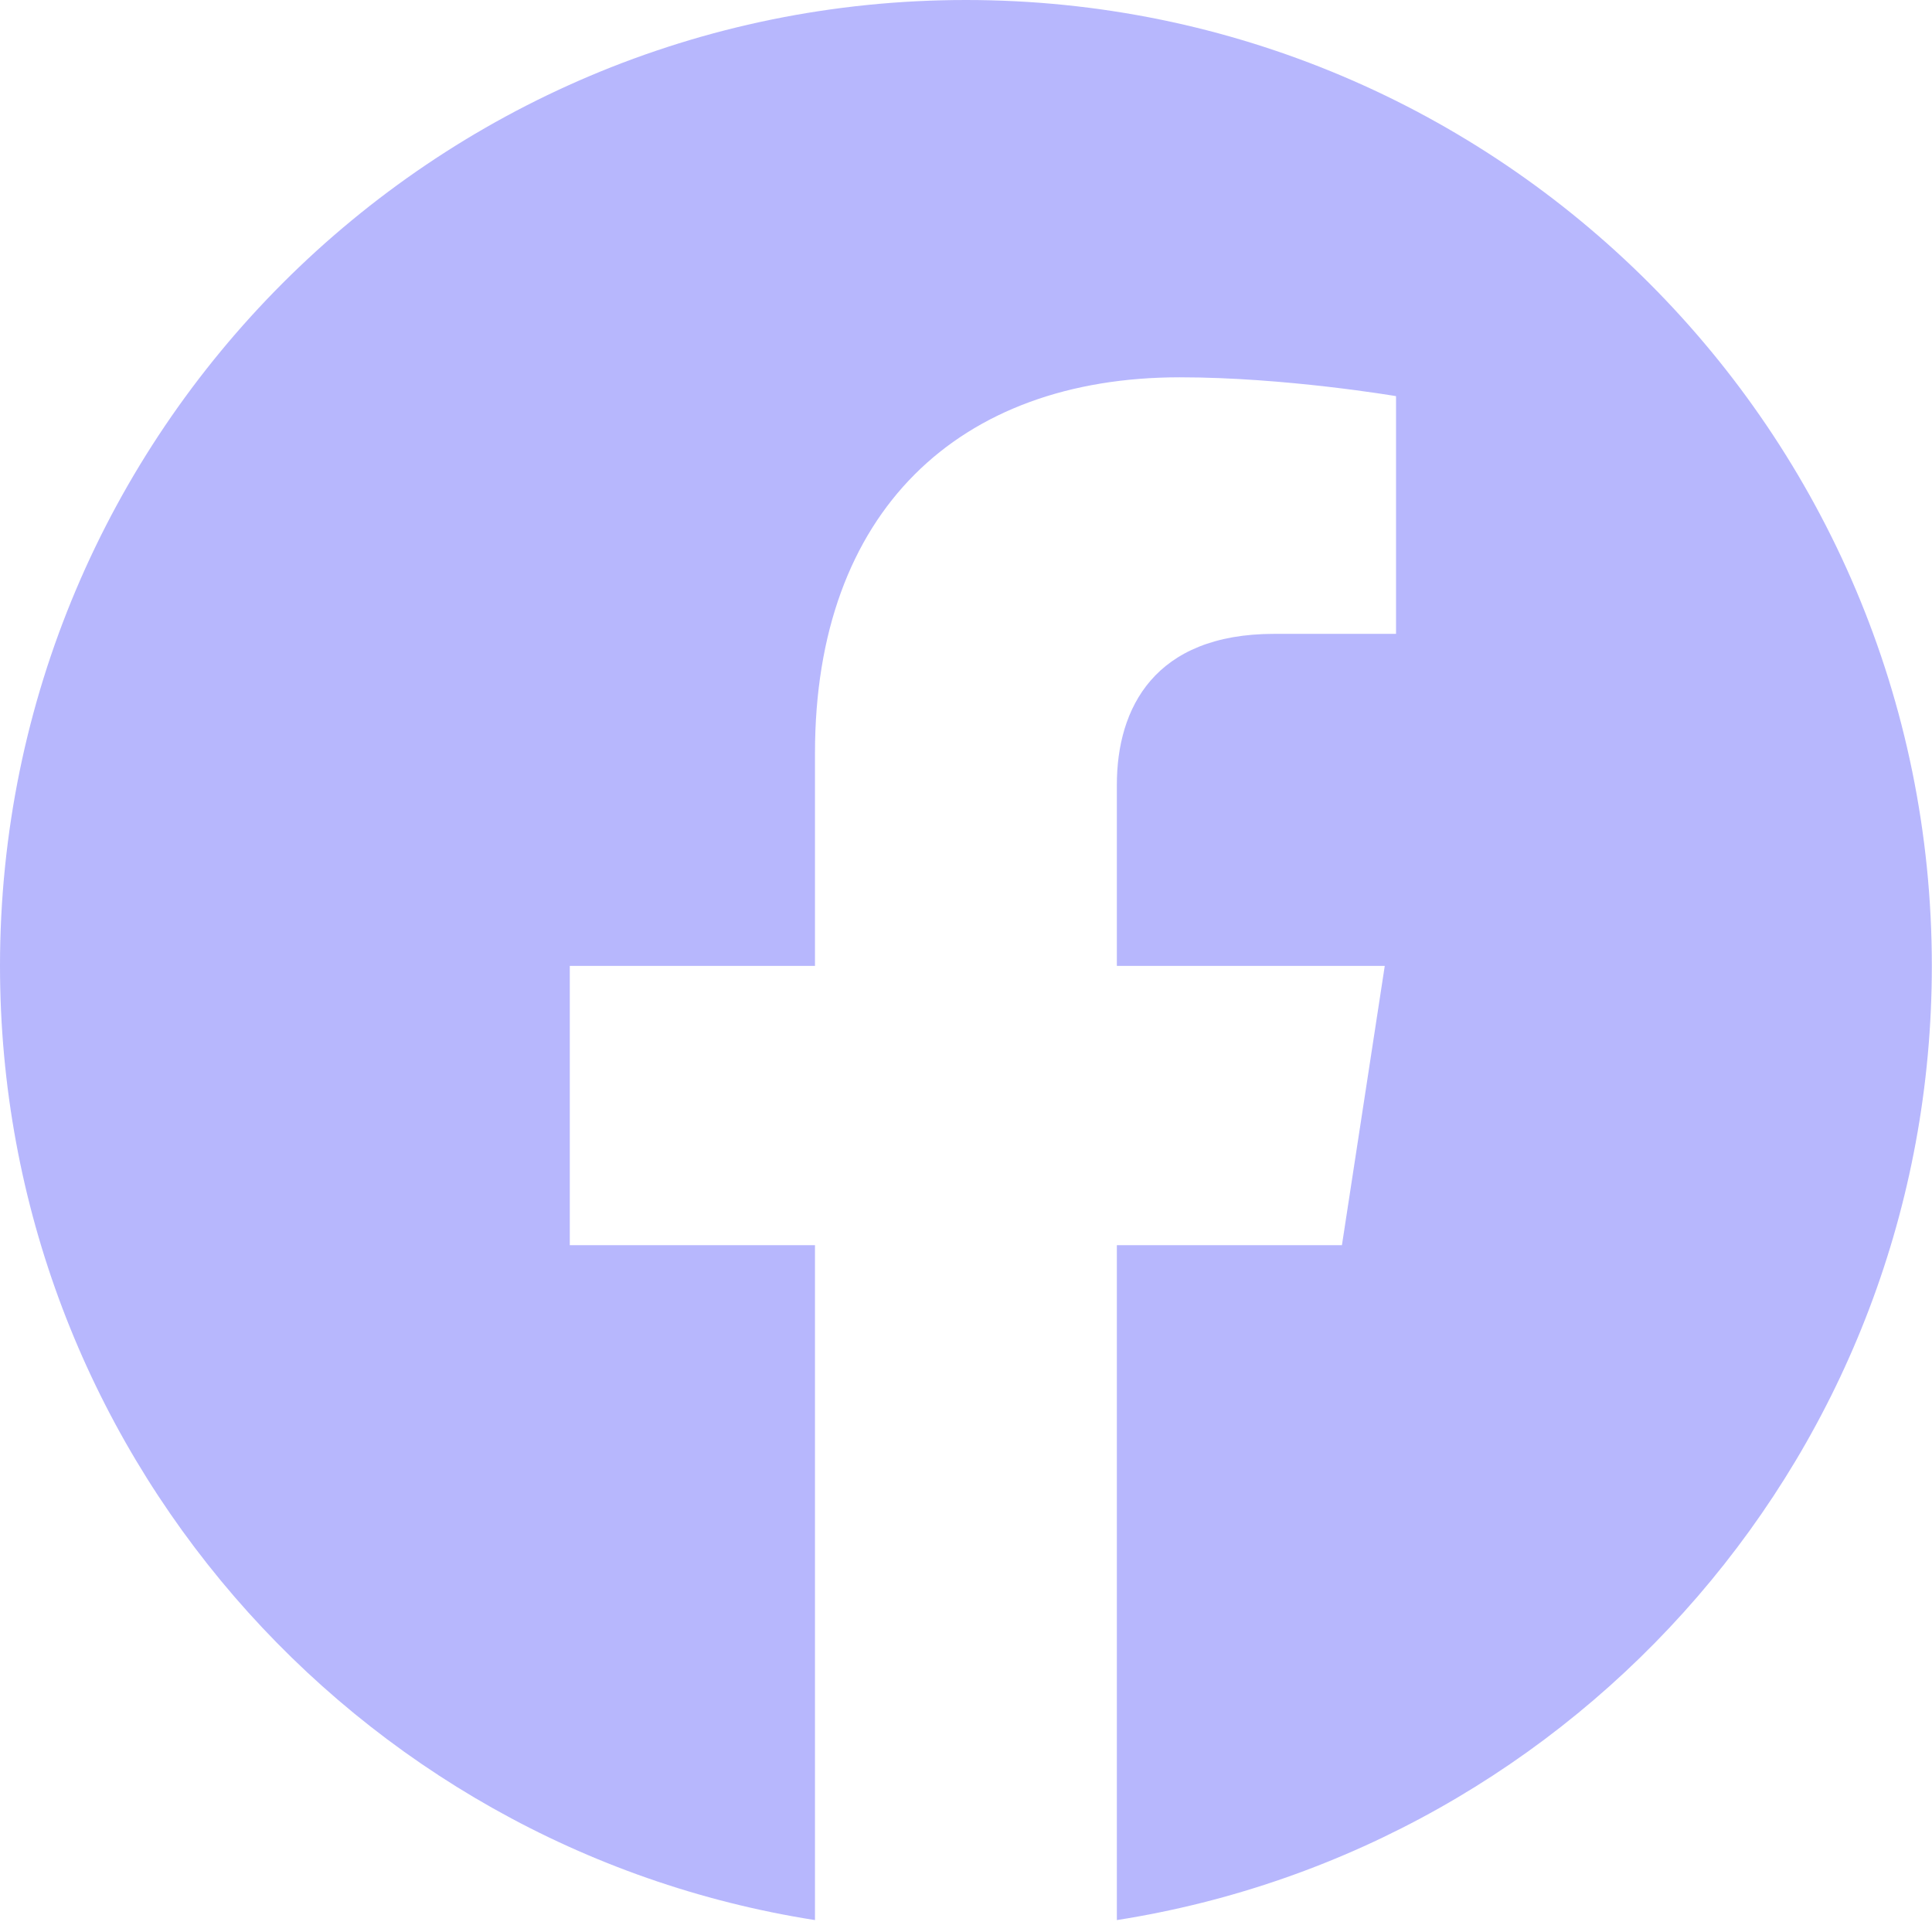
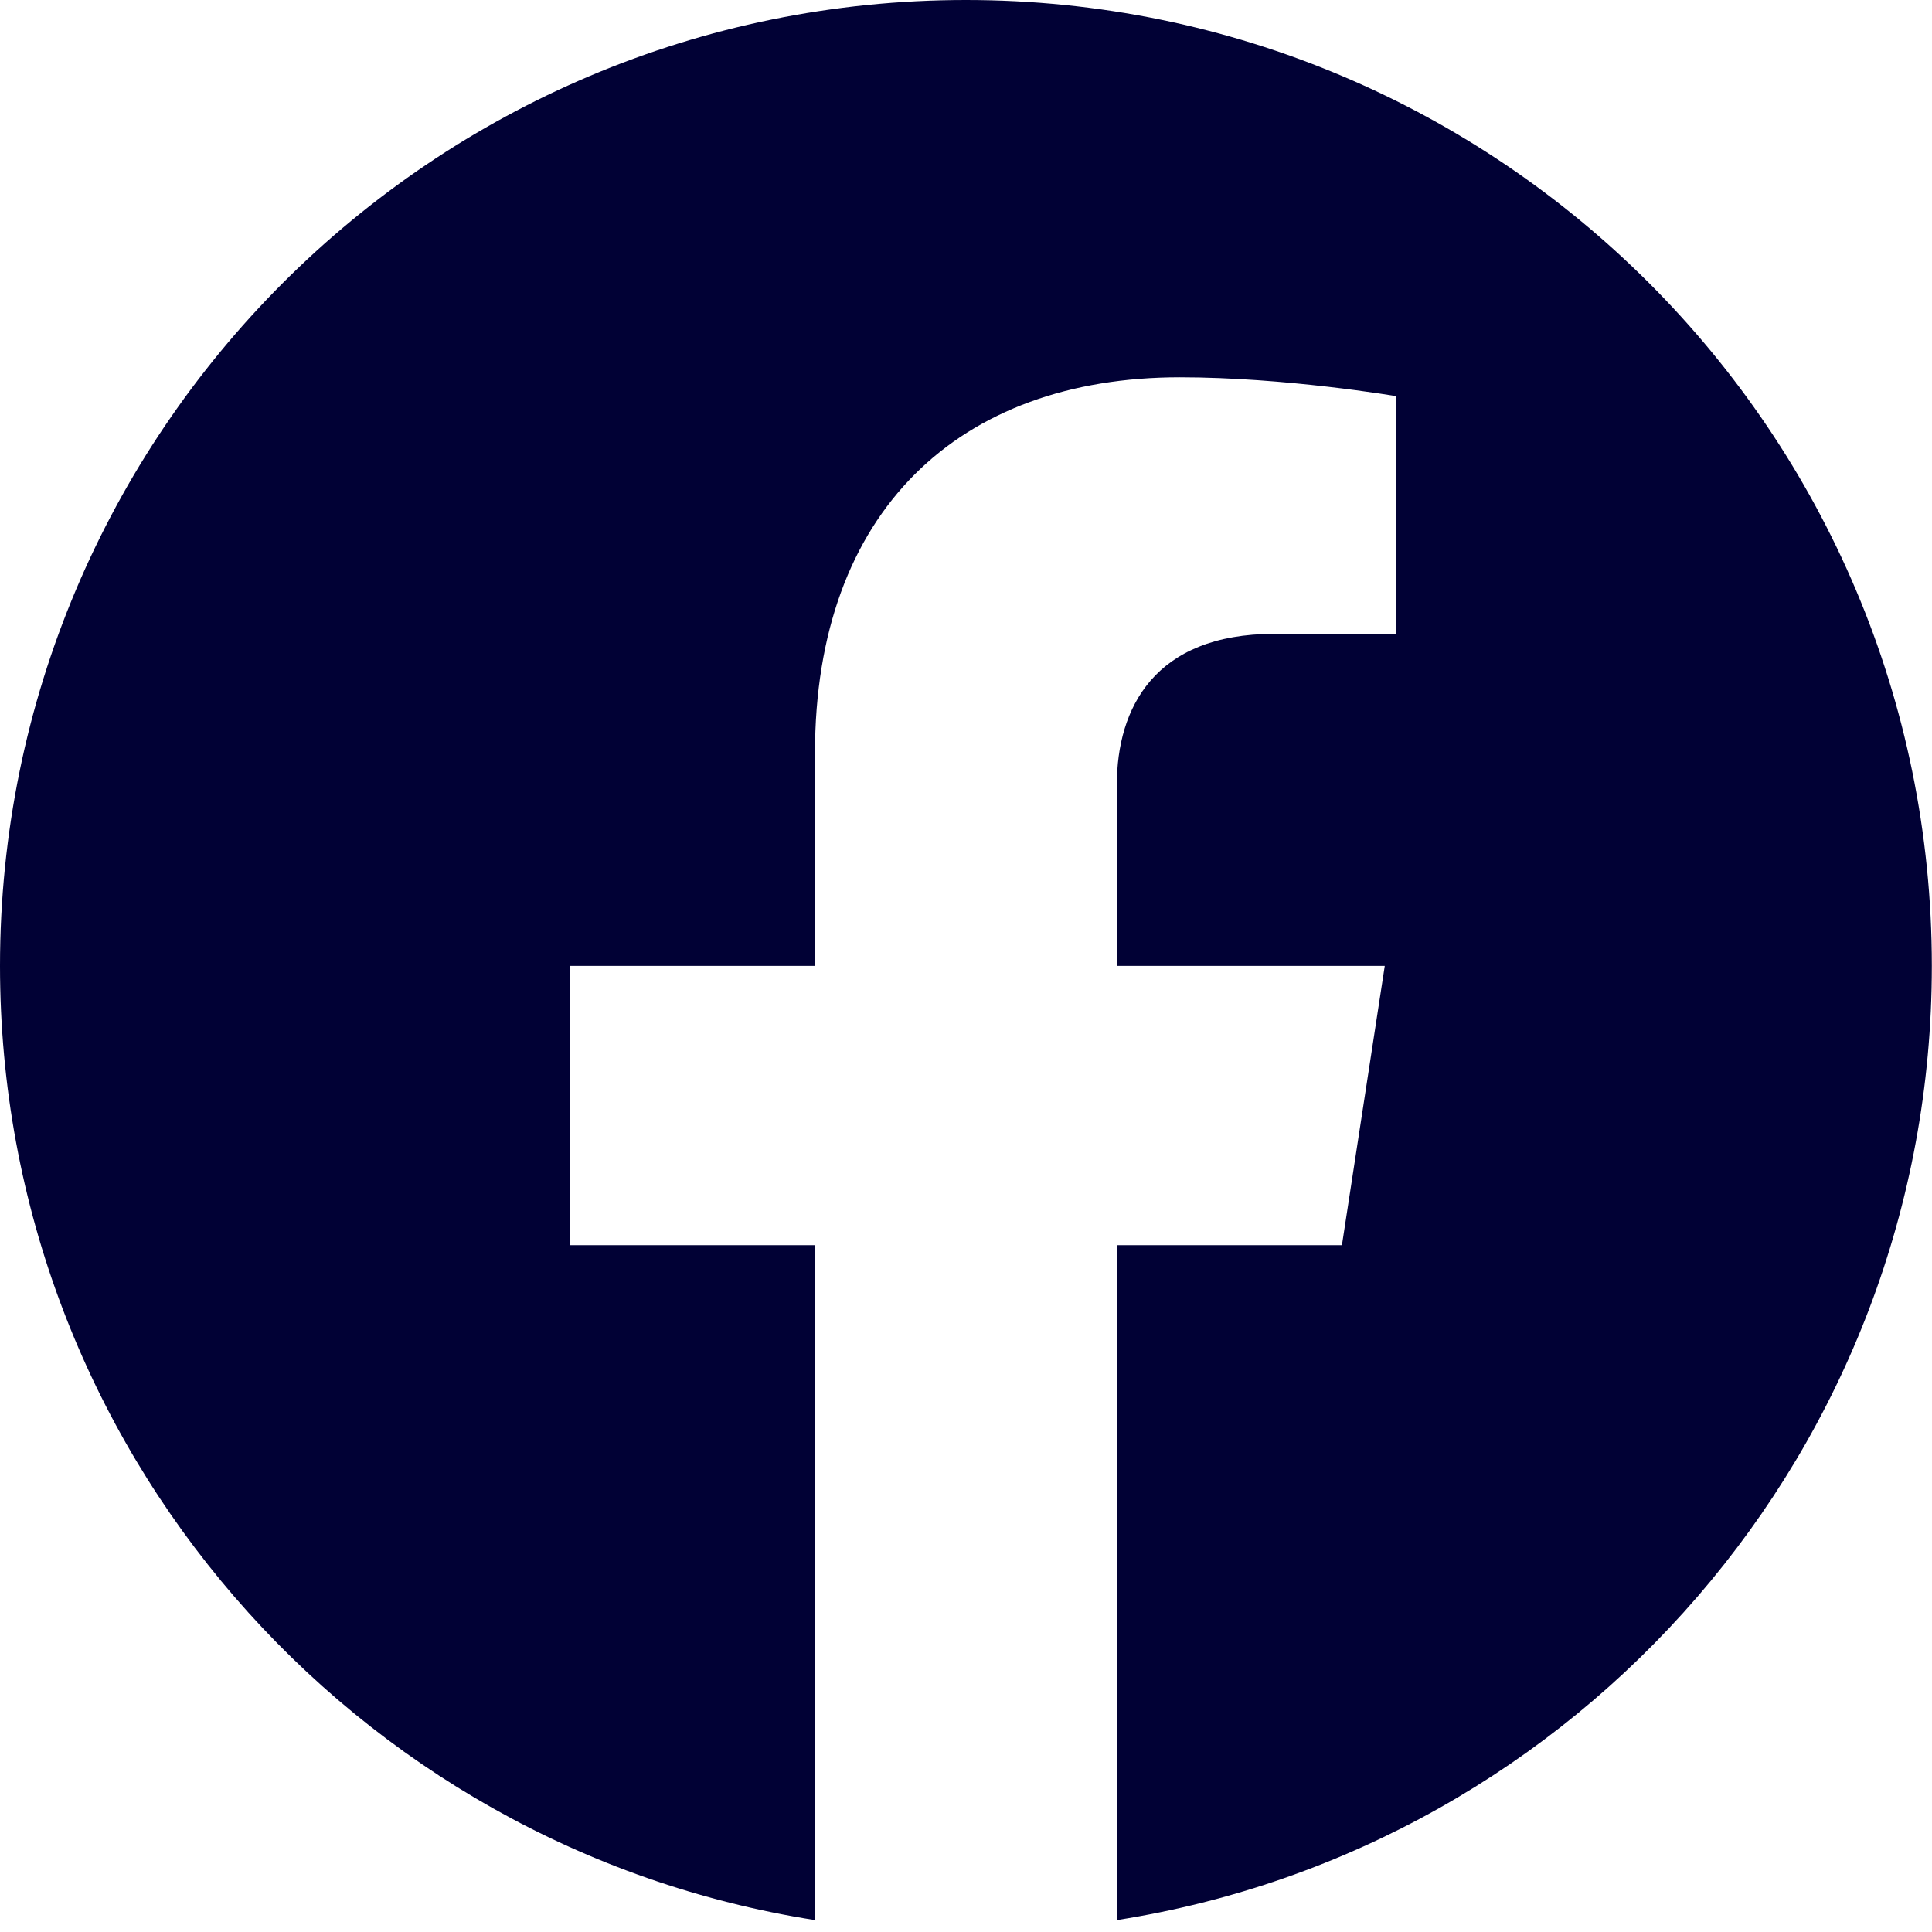
- <svg xmlns="http://www.w3.org/2000/svg" fill="#B7B7FD" role="img" viewBox="0 0 24 24">
+ <svg xmlns="http://www.w3.org/2000/svg" fill="#010135" role="img" viewBox="0 0 24 24">
  <path d="M23.998 11.999C23.998 5.372 18.626 0 11.999 0C5.372 0 0 5.372 0 11.999C0 17.988 4.388 22.952 10.124 23.852V15.468H7.078V11.999H10.124V9.356C10.124 6.348 11.916 4.687 14.656 4.687C15.969 4.687 17.342 4.921 17.342 4.921V7.874H15.829C14.339 7.874 13.874 8.799 13.874 9.748V11.999H17.202L16.67 15.468H13.874V23.852C19.61 22.952 23.998 17.988 23.998 11.999Z" />
</svg>
